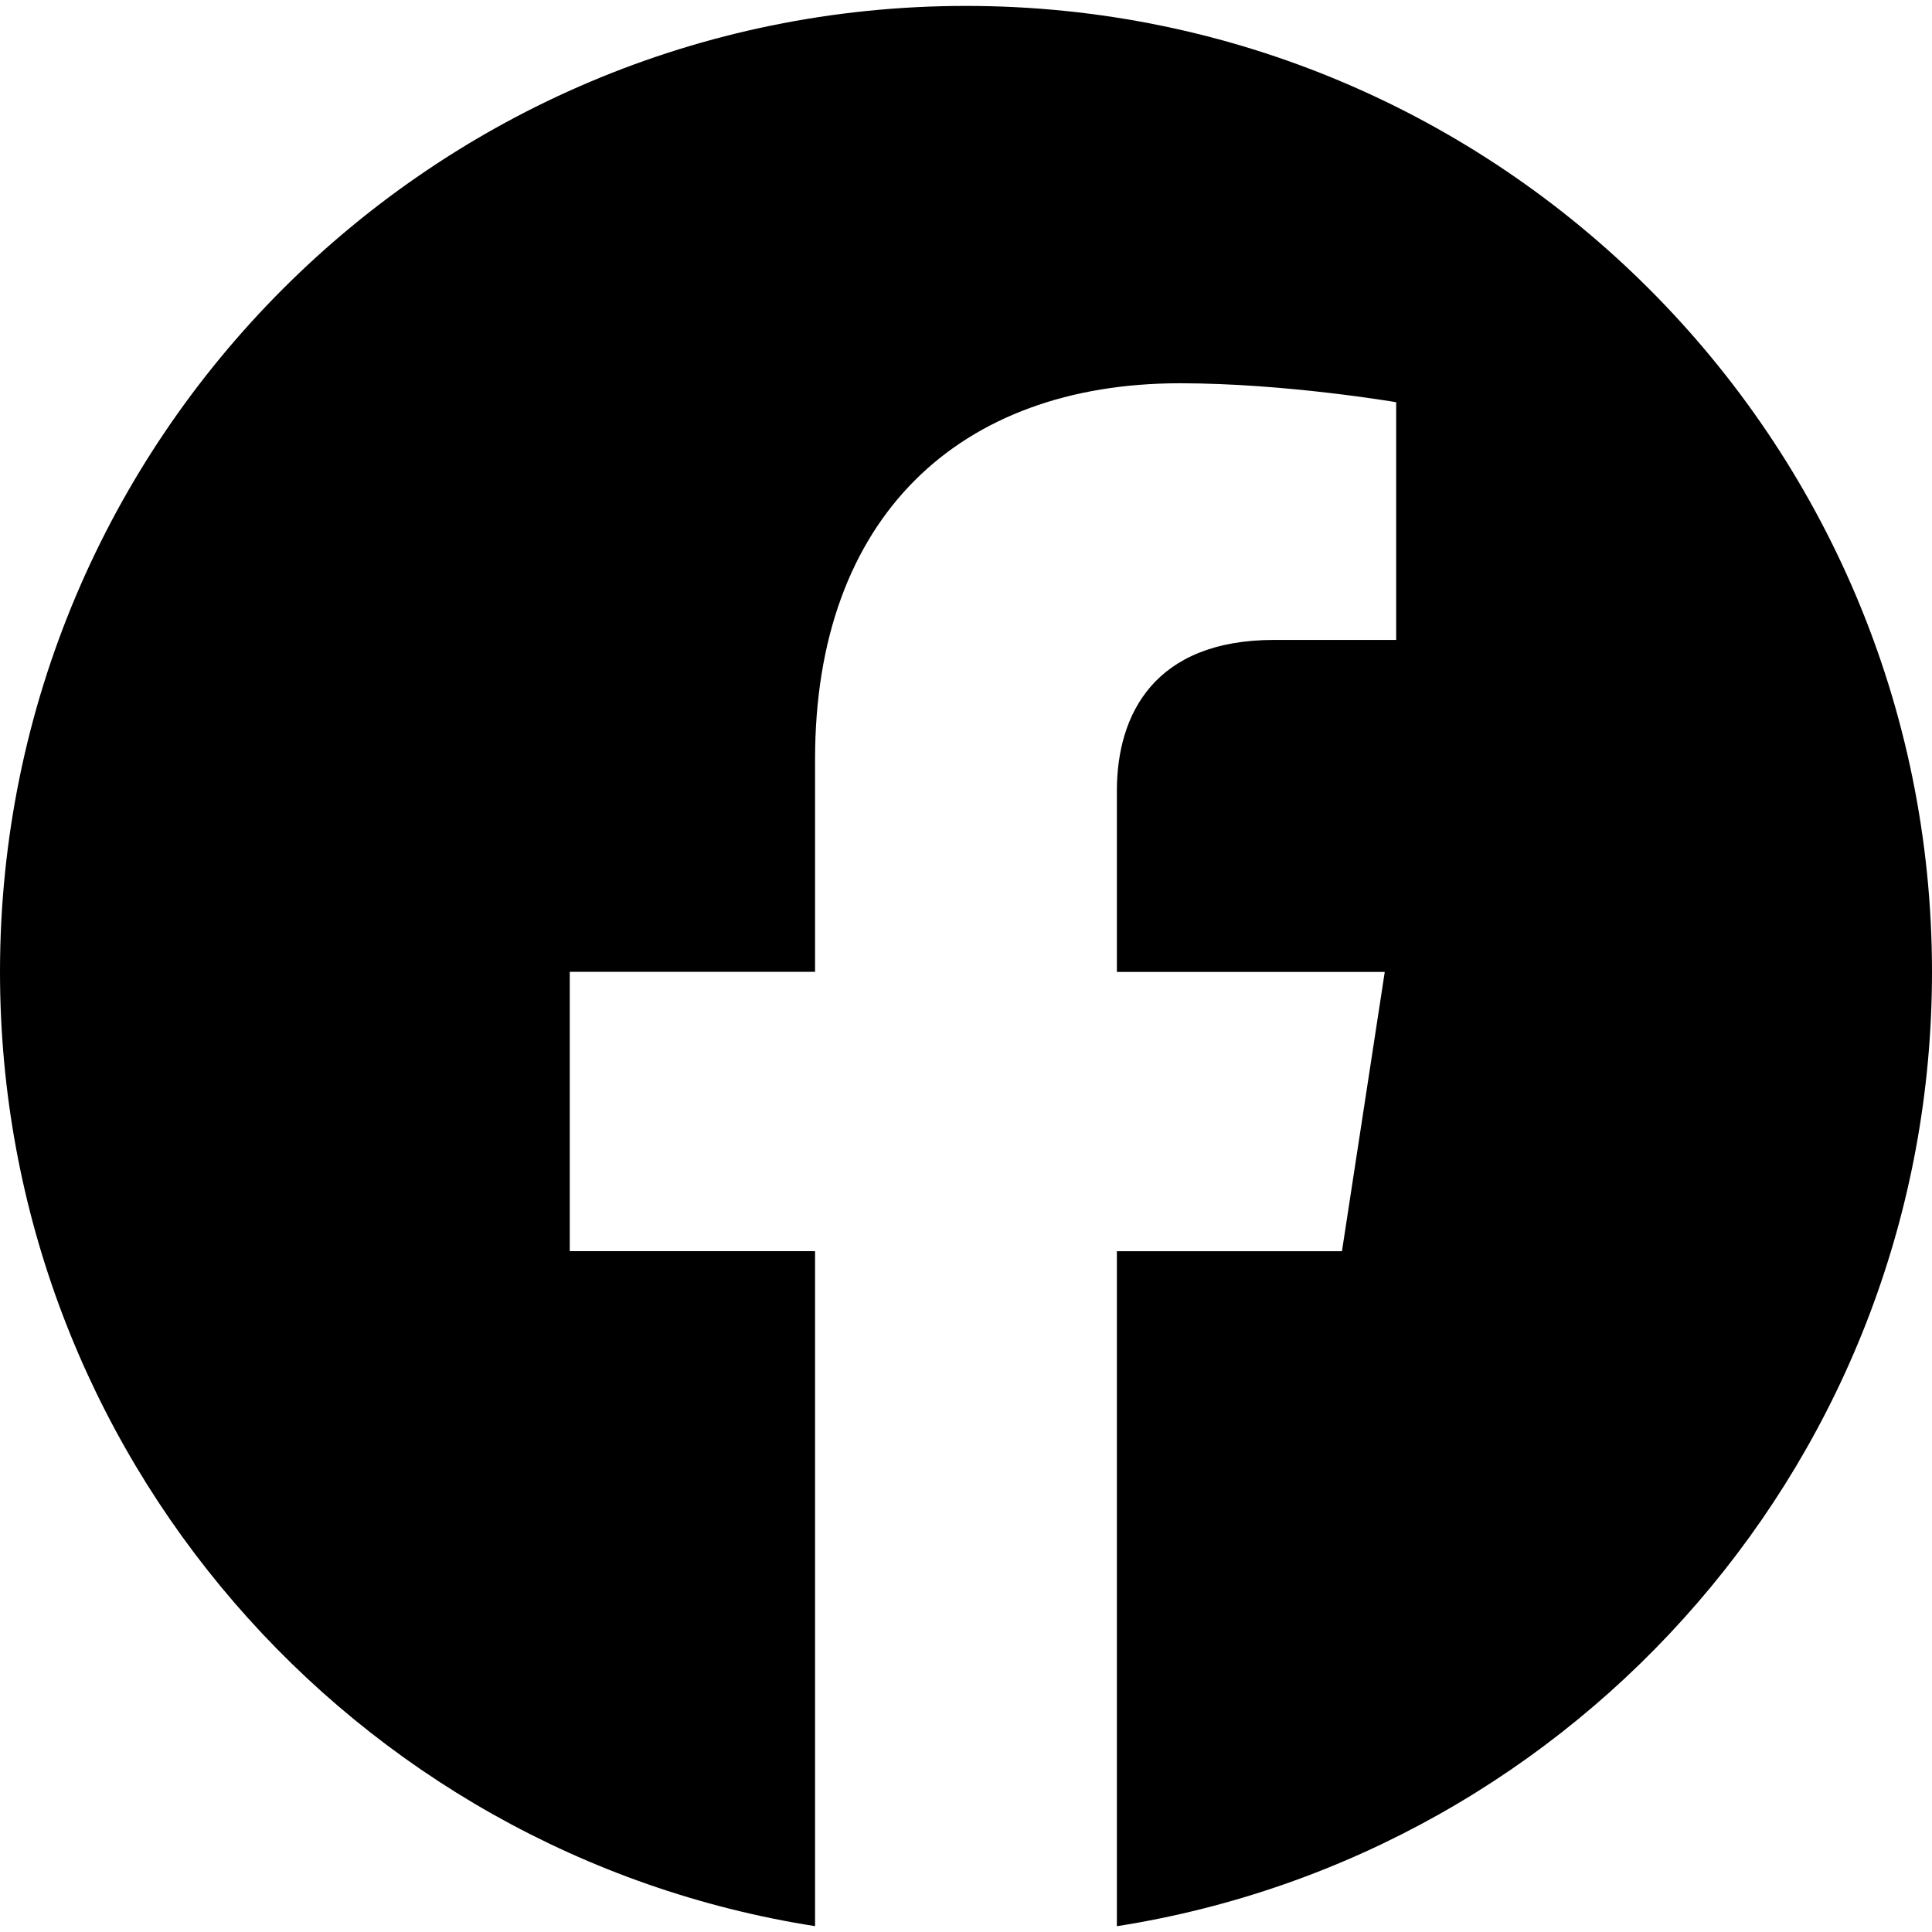
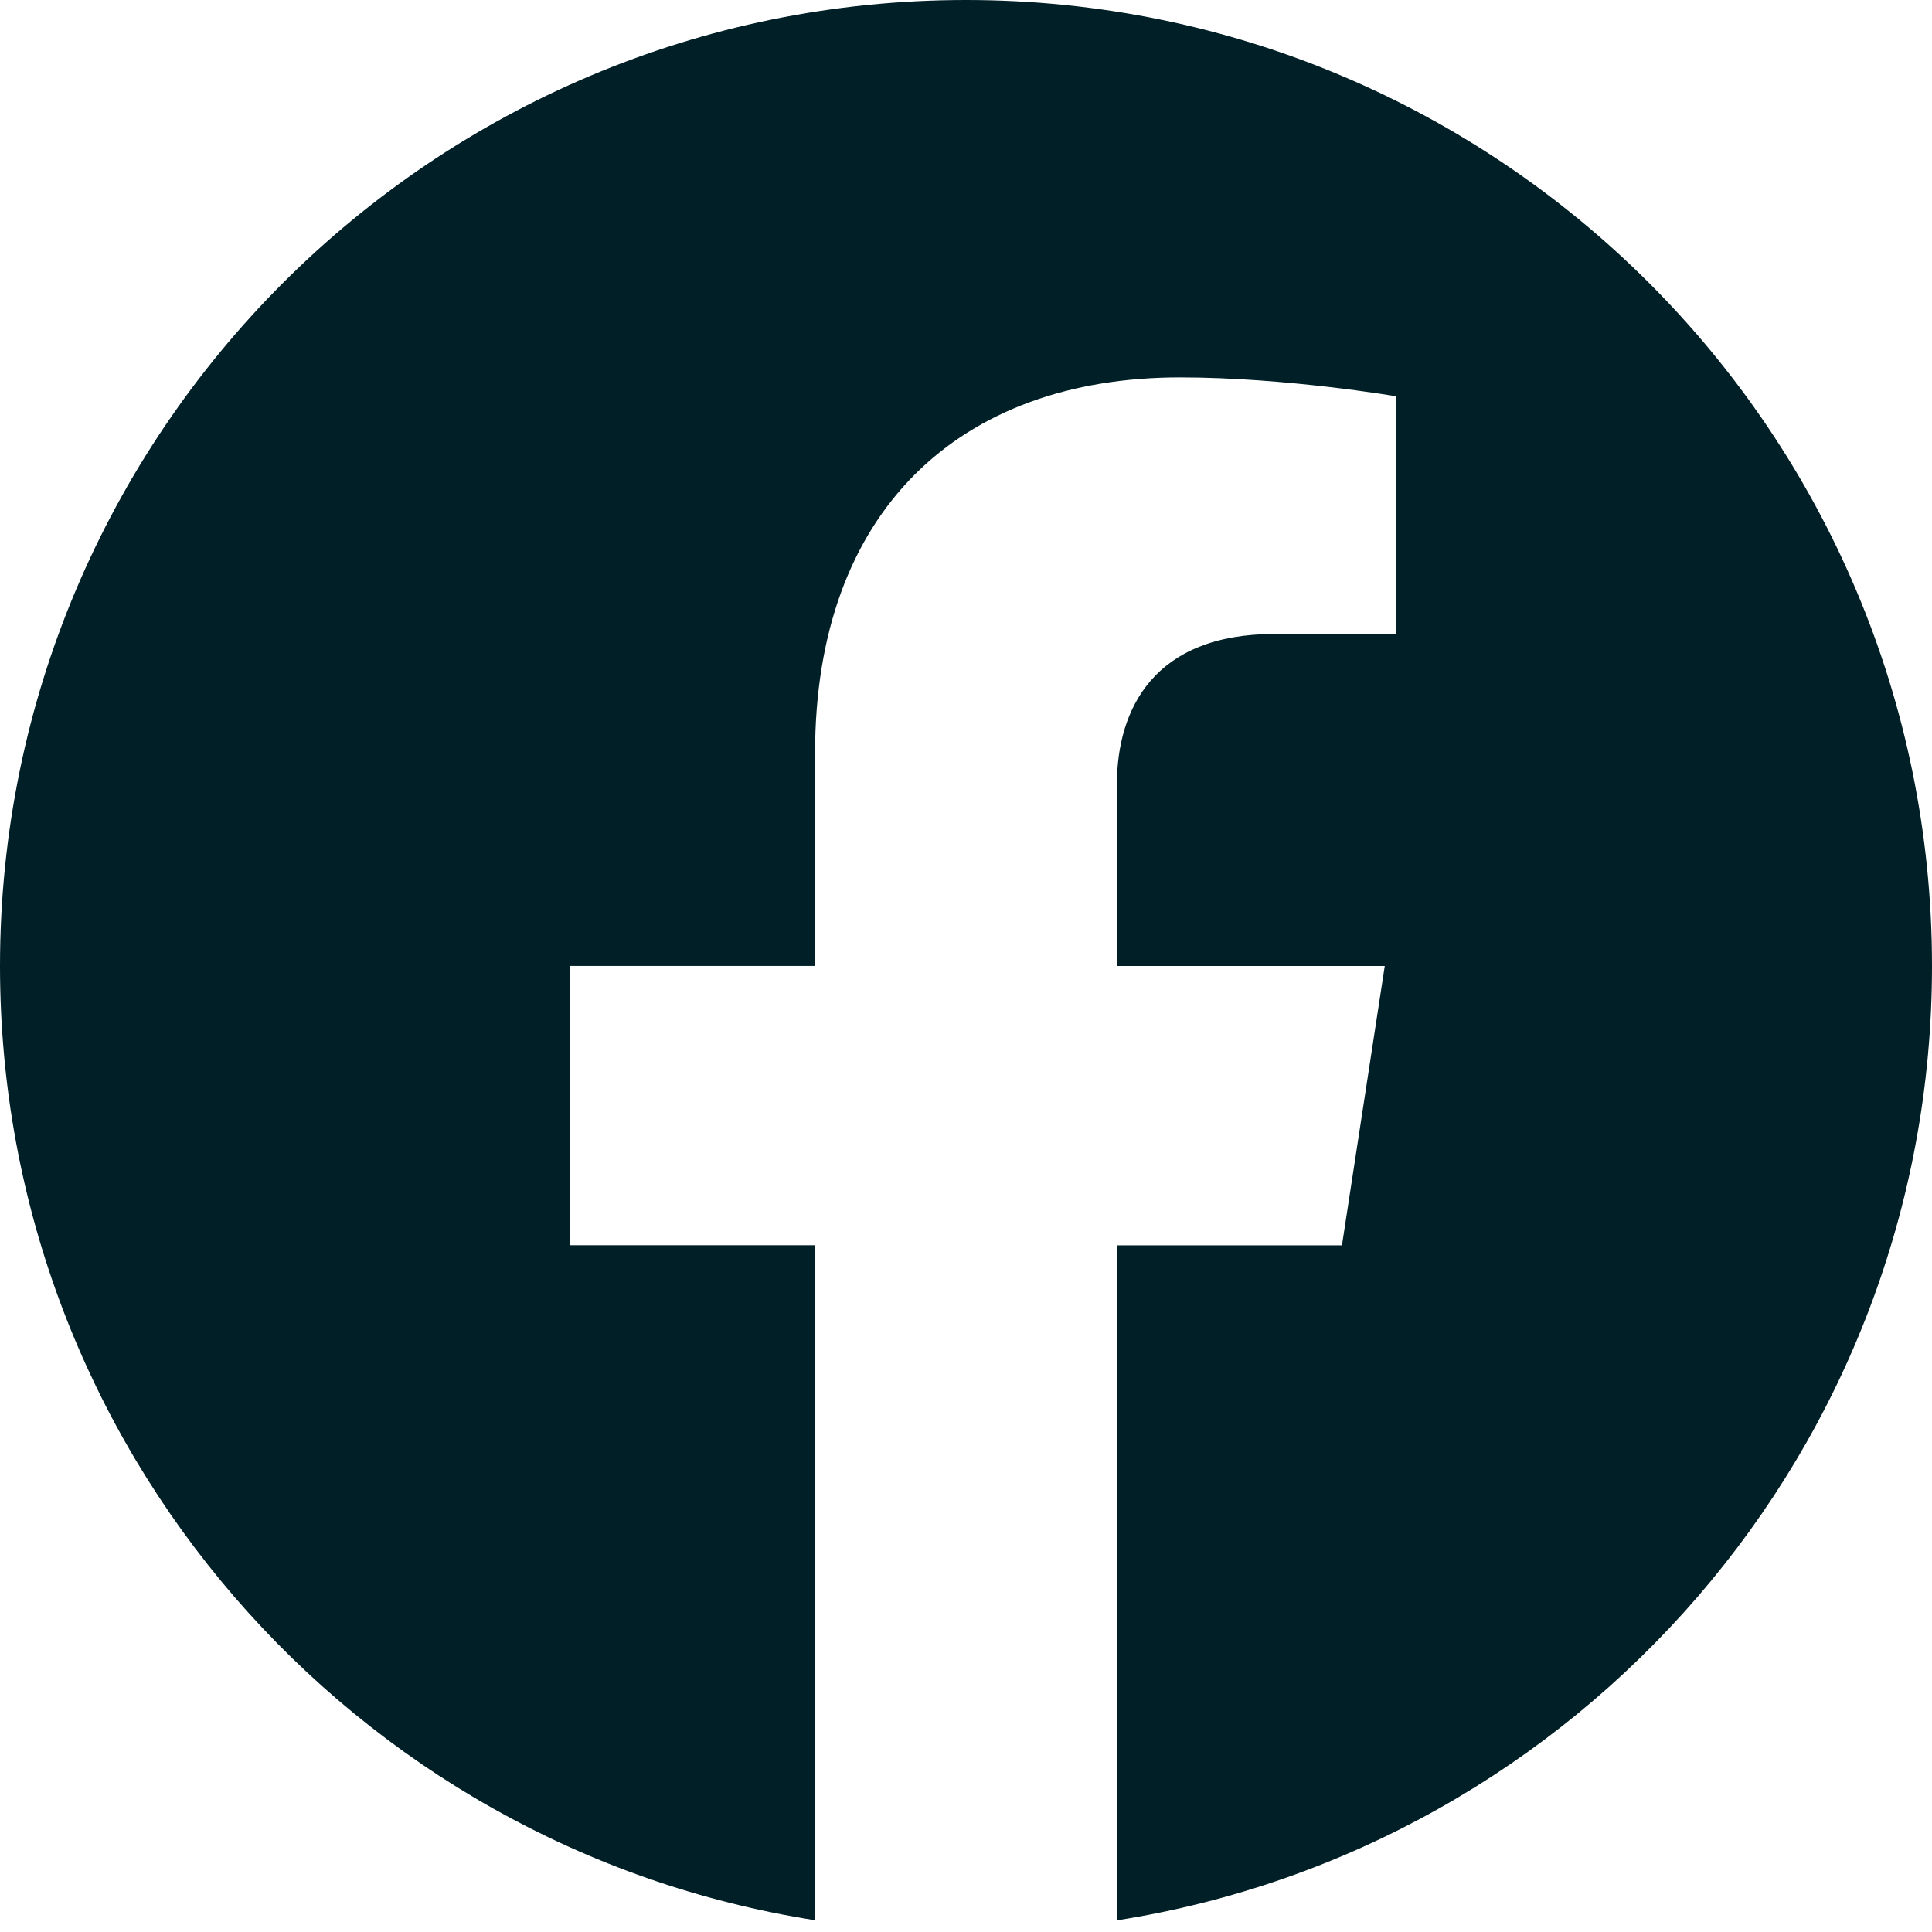
<svg xmlns="http://www.w3.org/2000/svg" width="32" height="32" viewBox="0 0 32 32" fill="none">
-   <path d="M32 16.098C32 7.262 24.836 0.098 16 0.098C7.164 0.098 0 7.262 0 16.098C0 24.084 5.851 30.703 13.5 31.903V20.723H9.437V16.096H13.5V12.574C13.5 8.564 15.889 6.348 19.544 6.348C21.293 6.348 23.125 6.662 23.125 6.662V10.599H21.107C19.119 10.599 18.499 11.832 18.499 13.098V16.098H22.936L22.227 20.724H18.499V31.904C26.149 30.703 32 24.083 32 16.098Z" fill="black" />
+   <path d="M32 16C32 7.164 24.836 0 16 0C7.164 0 0 7.164 0 16C0 23.987 5.851 30.605 13.5 31.805V20.625H9.437V15.999H13.5V12.476C13.5 8.467 15.889 6.251 19.544 6.251C21.293 6.251 23.125 6.564 23.125 6.564V10.501H21.107C19.119 10.501 18.499 11.735 18.499 13V16H22.936L22.227 20.627H18.499V31.807C26.149 30.605 32 23.985 32 16Z" fill="#001F26" />
</svg>
